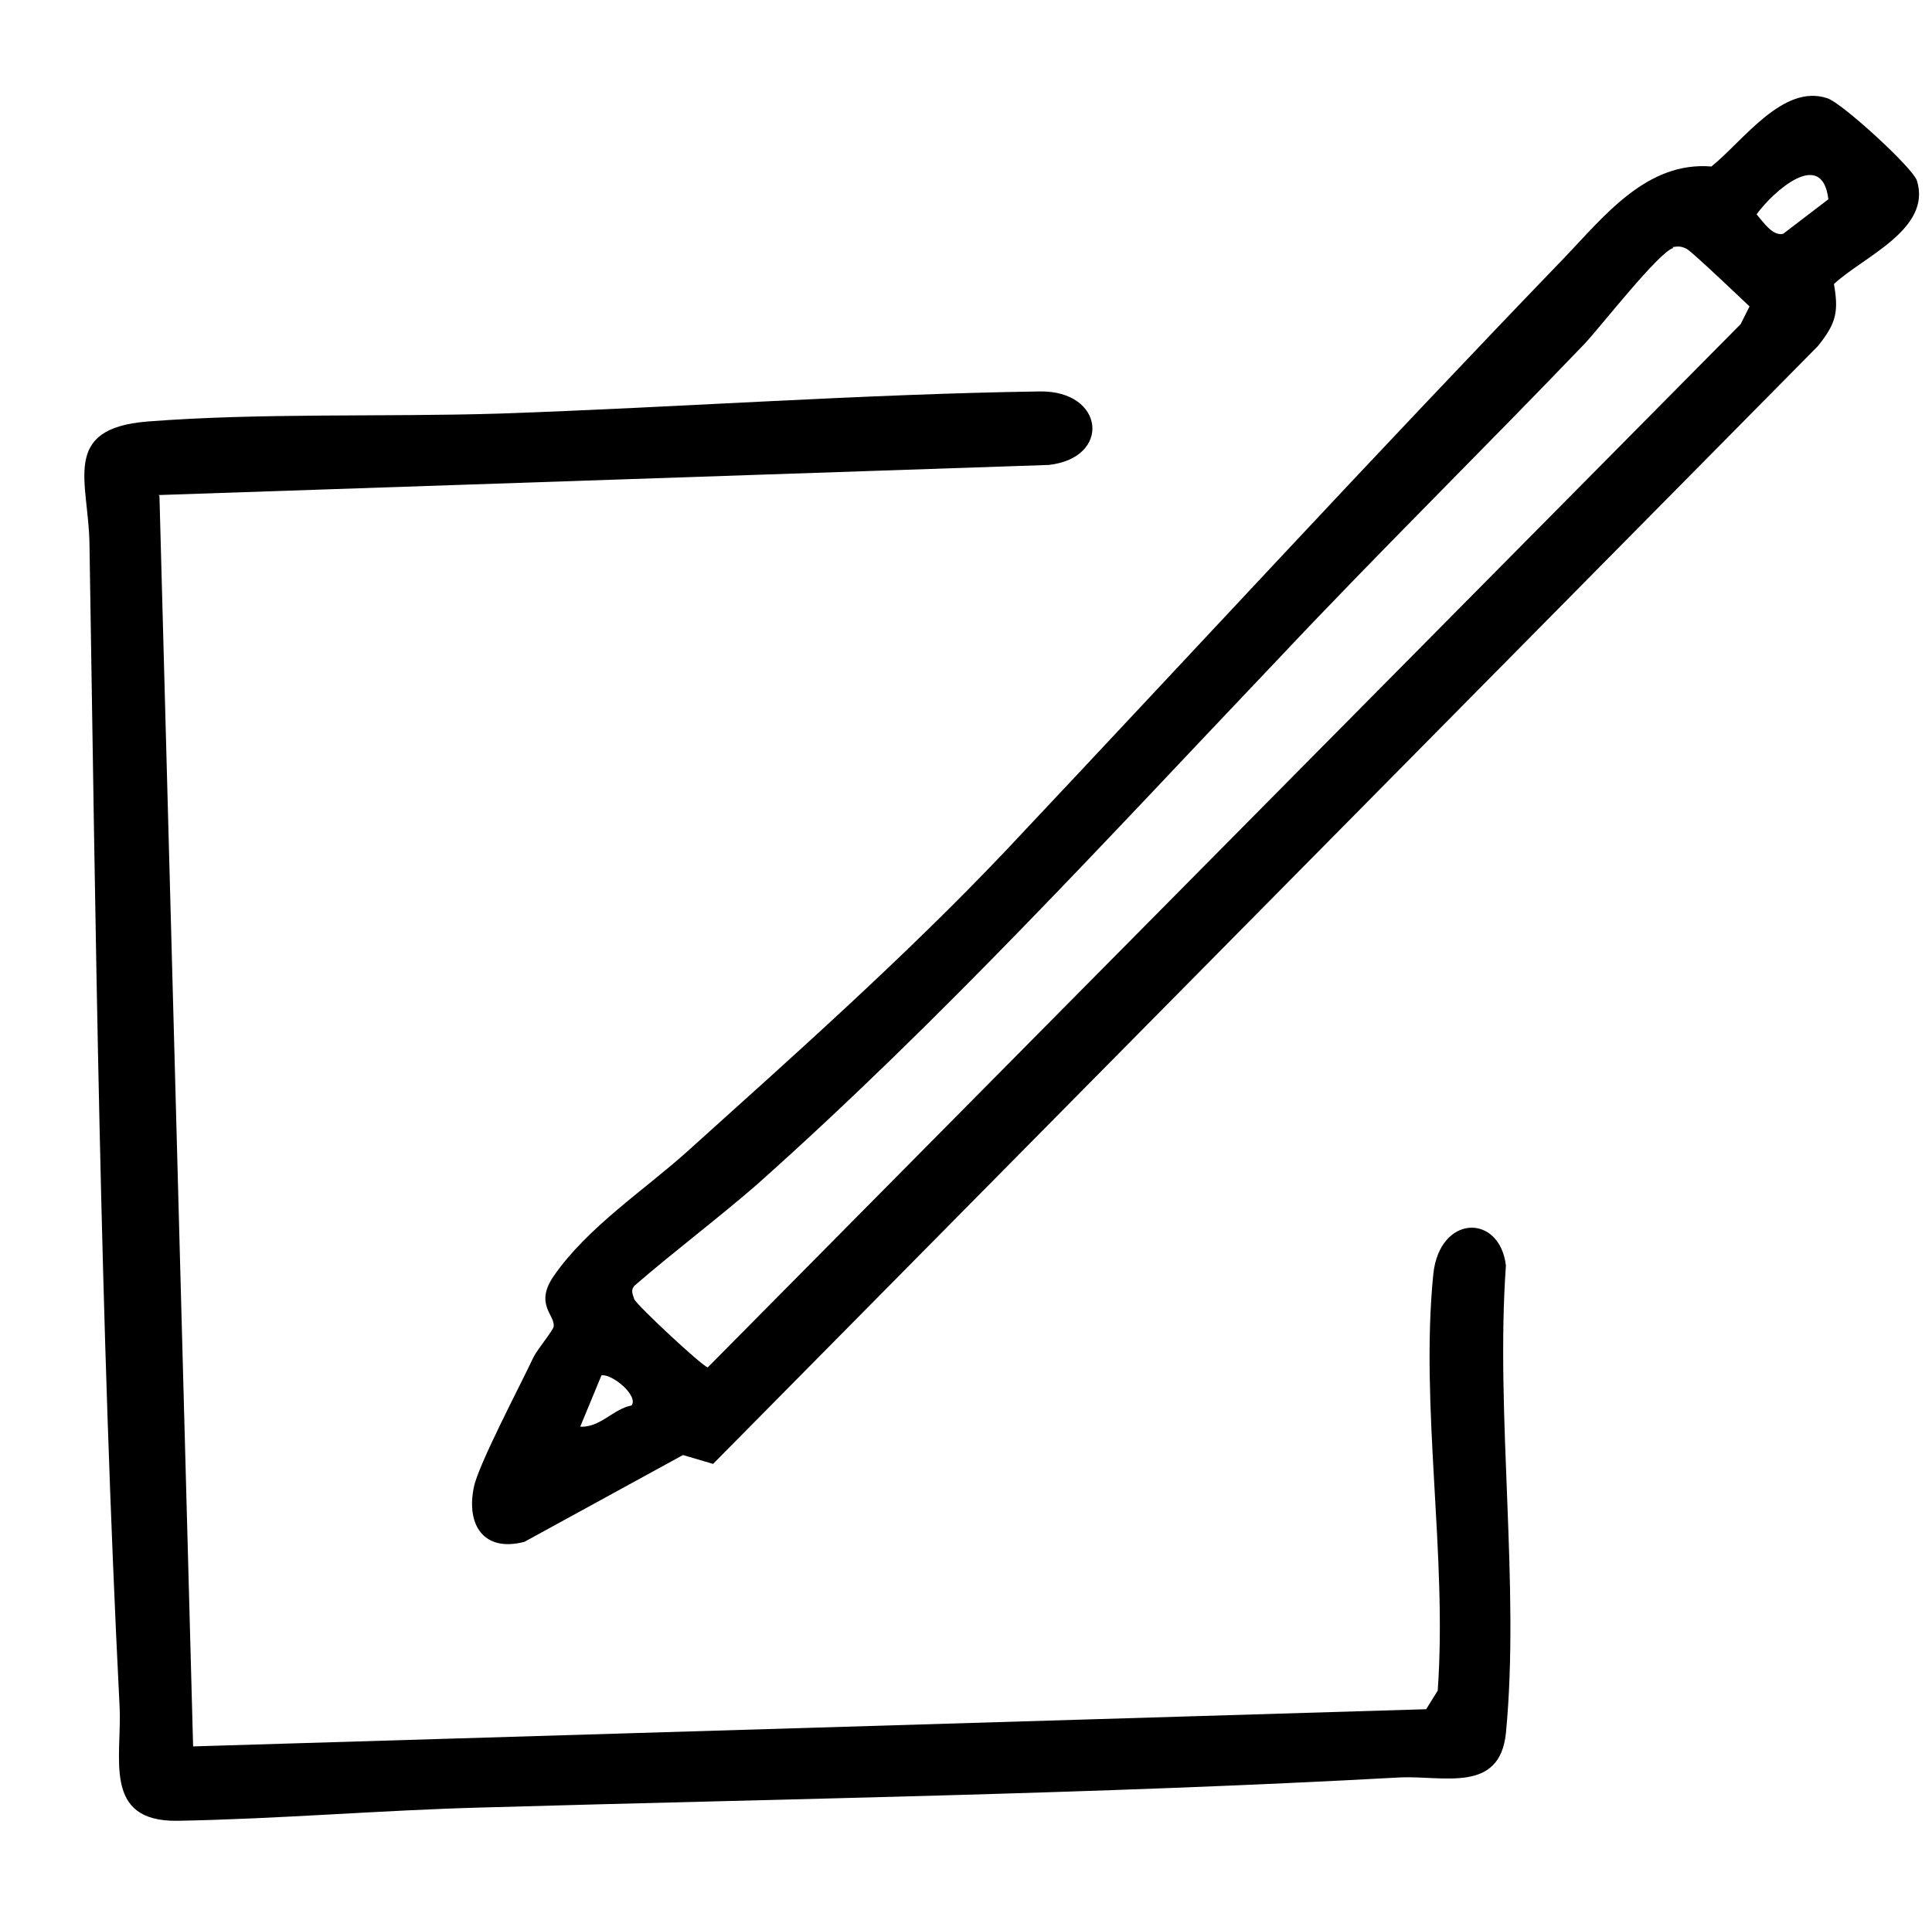
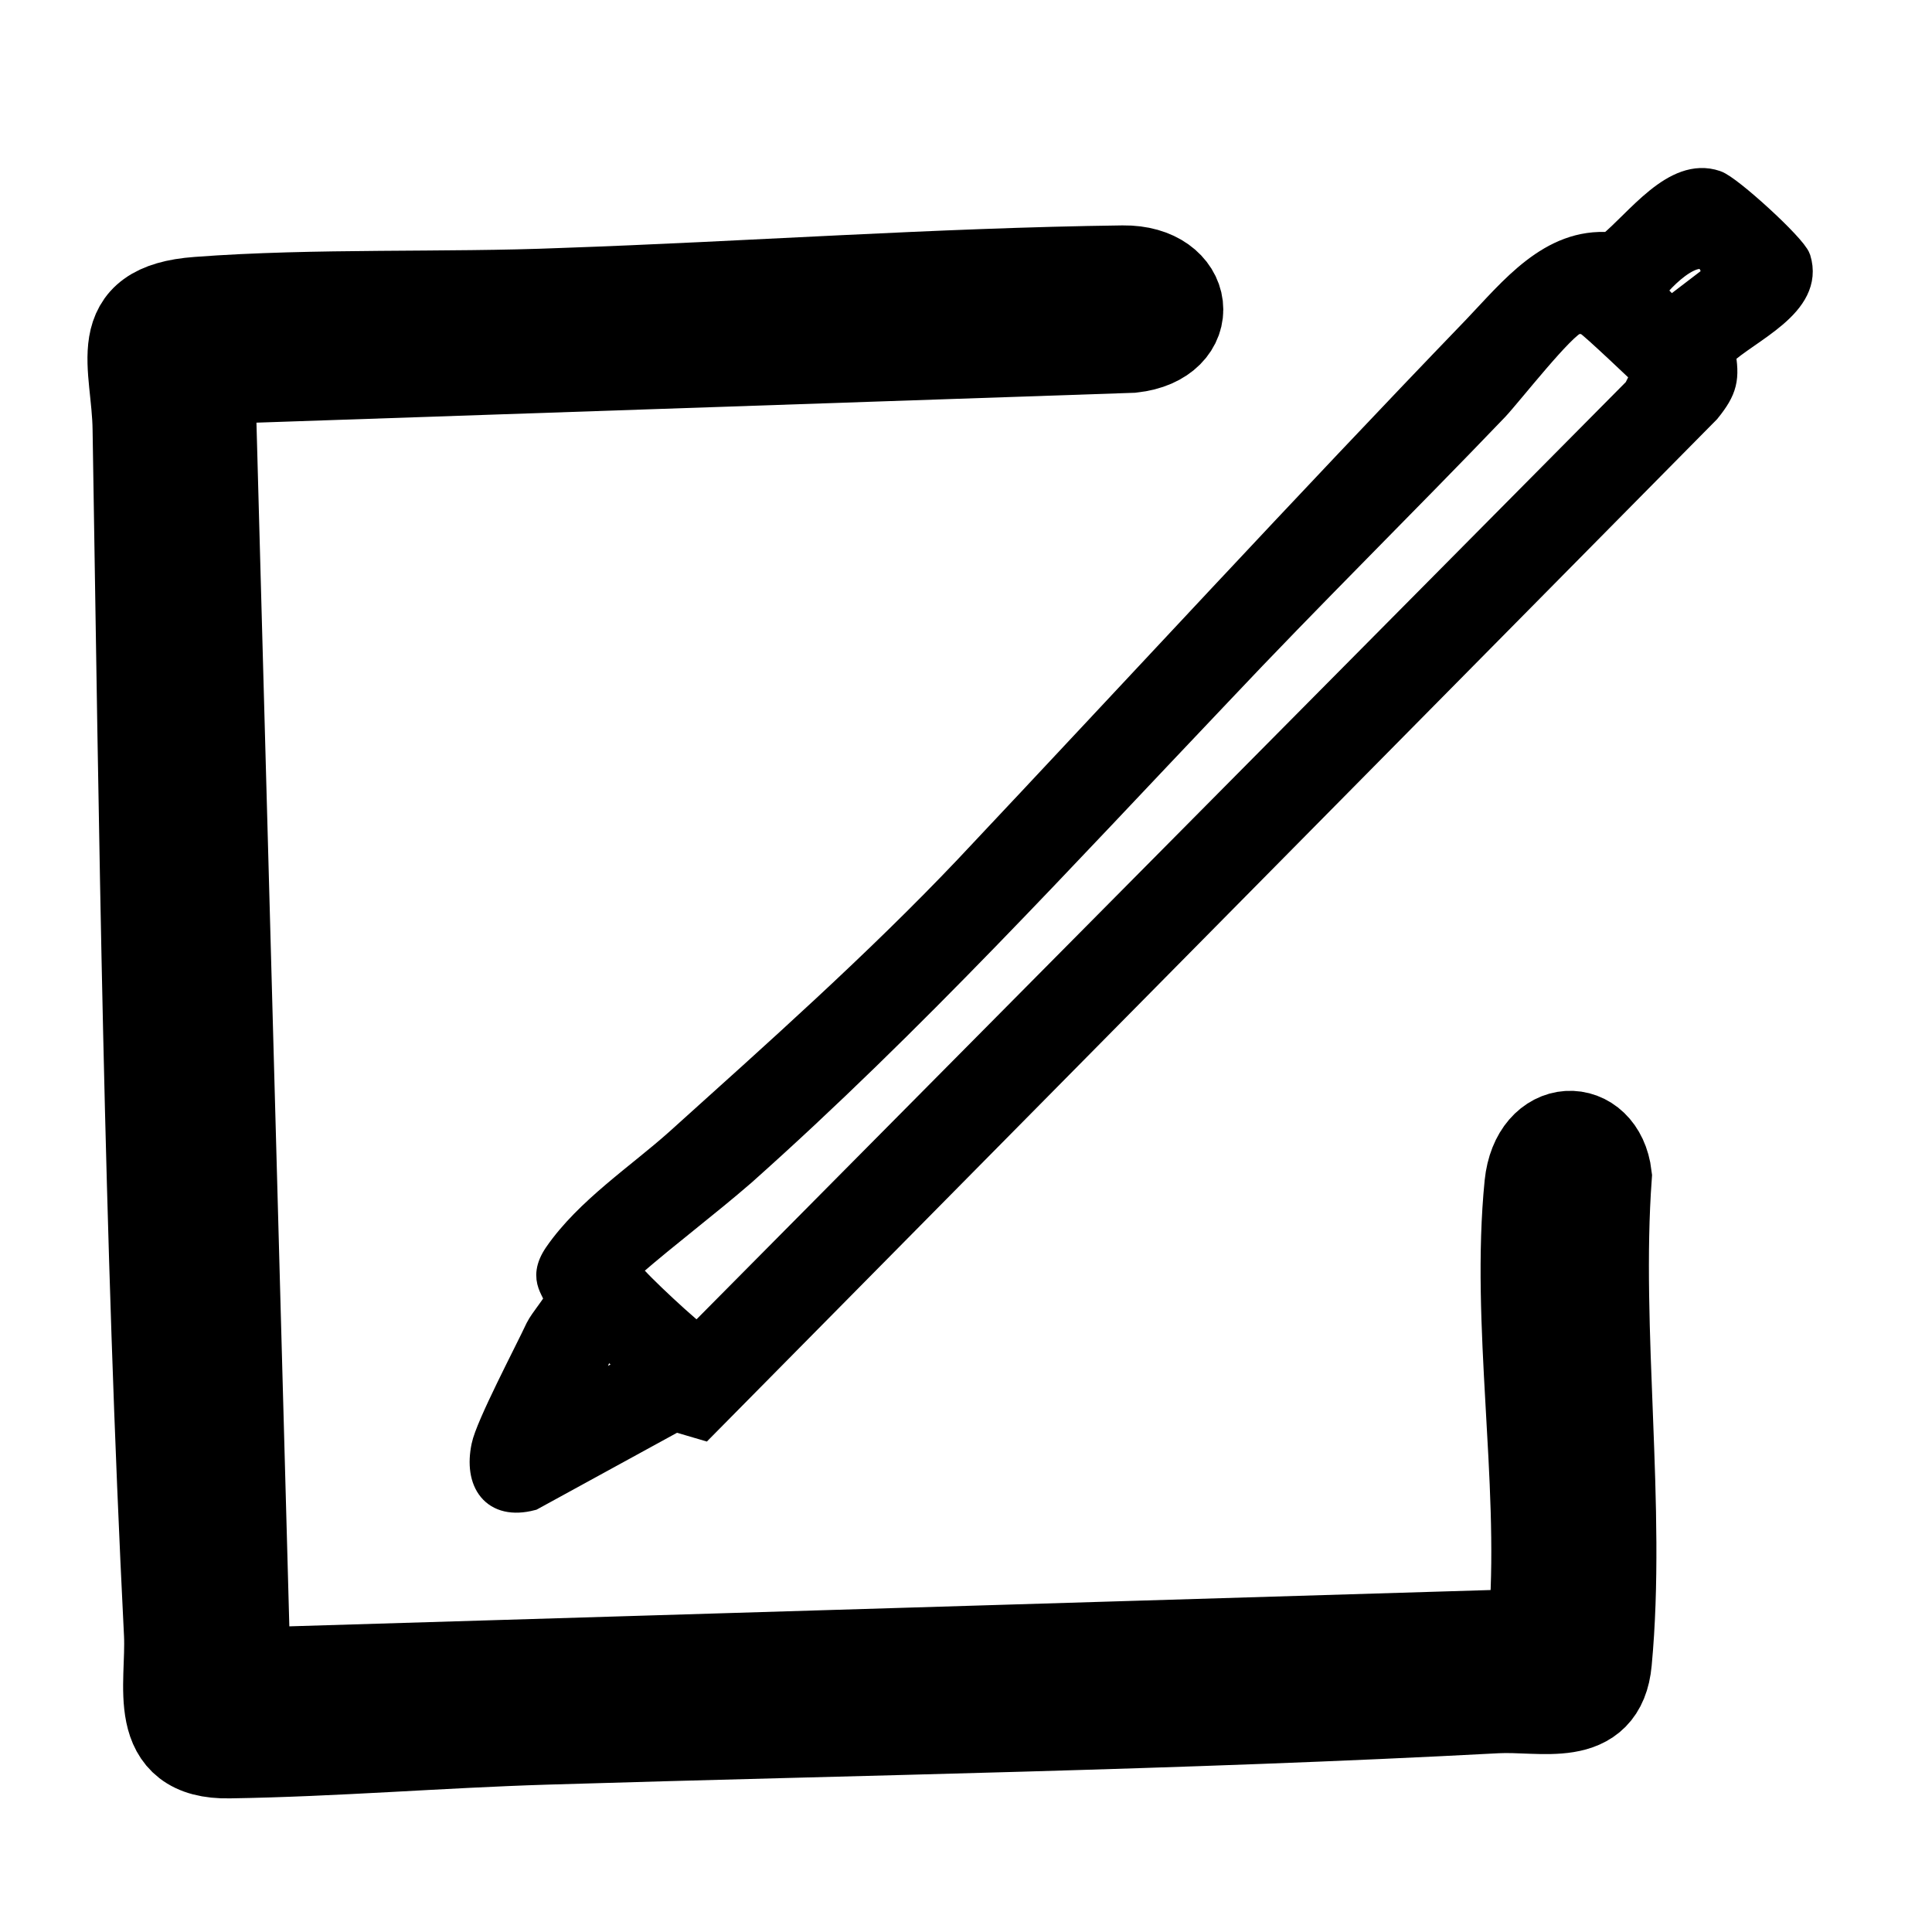
- <svg xmlns="http://www.w3.org/2000/svg" id="Layer_1" data-name="Layer 1" viewBox="0 0 21.81 21.52">
-   <g id="edit">
-     <path d="M1.8,5.6l.38,14.12,13.92-.42.13-.21c.11-1.52-.2-3.2-.05-4.7.07-.68.75-.69.82-.1-.12,1.69.16,3.62,0,5.28-.07.68-.7.48-1.19.5-3.45.19-6.91.24-10.37.34-1.14.03-2.3.13-3.44.15-.85.01-.62-.72-.65-1.29-.22-4.34-.27-8.77-.34-13.13-.01-.7-.33-1.3.65-1.38,1.28-.1,2.68-.05,3.98-.09,2.03-.07,4.08-.22,6.1-.25.73-.01.81.75.1.83l-10.05.34Z" />
-     <path d="M20.7,3.19c.06.33.03.46-.18.72l-12.47,12.62-.34-.1-1.79.98c-.46.12-.66-.19-.57-.62.05-.25.53-1.16.67-1.46.05-.1.22-.3.23-.35.02-.13-.22-.25,0-.57.38-.55,1.02-.97,1.5-1.4,1.21-1.09,2.47-2.21,3.59-3.39,2.11-2.24,4.19-4.5,6.32-6.71.45-.47.93-1.09,1.66-1.03.36-.29.81-.94,1.31-.77.16.05.96.78,1.01.93.17.55-.61.86-.94,1.17ZM20.64,2.25c-.07-.59-.63-.08-.81.17.07.08.18.25.3.22l.51-.39ZM18.89,2.8c-.16.04-.83.9-1,1.08-1.14,1.19-2.31,2.34-3.44,3.54-1.94,2.04-3.8,4.08-5.91,5.96-.45.39-.93.75-1.38,1.14-.04.05-.02.09,0,.15.03.07.77.76.83.77L19.65,3.66l.1-.2s-.66-.63-.71-.65c-.06-.03-.09-.03-.16-.02ZM7.13,15.87c.08-.11-.22-.36-.34-.34l-.24.58c.23.01.37-.2.58-.24Z" />
-   </g>
+ <svg xmlns="http://www.w3.org/2000/svg" id="Layer_1" data-name="Layer 1" viewBox="0 0 24 24">
+   <defs>
+     <style>
+       .cls-1 {
+         stroke-width: .35px;
+       }
+ 
+       .cls-1, .cls-2 {
+         stroke: #000;
+         stroke-miterlimit: 10;
+       }
+ 
+       .cls-2 {
+         stroke-width: 1.14px;
+       }
+     </style>
+   </defs>
+   <path class="cls-2" d="M2.6,4.68l.44,16.11,15.88-.48.15-.23c.12-1.73-.23-3.65-.06-5.36.08-.78.86-.78.94-.11-.14,1.93.18,4.12,0,6.03-.07.77-.79.54-1.36.57-3.94.21-7.88.27-11.82.39-1.3.04-2.62.15-3.92.17-.97.02-.71-.83-.74-1.47-.25-4.95-.31-10-.39-14.97-.01-.8-.37-1.49.74-1.57,1.46-.11,3.06-.05,4.53-.11,2.31-.08,4.65-.25,6.96-.28.83-.01.93.85.11.94l-11.46.39Z" />
+   <path class="cls-1" d="M21.38,4.37c.06.33.03.46-.18.72l-12.47,12.62-.34-.1-1.79.98c-.46.12-.66-.19-.57-.62.05-.25.53-1.16.67-1.46.05-.1.22-.3.23-.35.02-.13-.22-.25,0-.57.38-.55,1.02-.97,1.5-1.4,1.21-1.09,2.47-2.21,3.59-3.39,2.11-2.24,4.19-4.5,6.32-6.71.45-.47.93-1.09,1.66-1.03.36-.29.81-.94,1.31-.77.16.05.96.78,1.01.93.17.55-.61.86-.94,1.17ZM21.32,3.44c-.07-.59-.63-.08-.81.17.07.08.18.25.3.22l.51-.39ZM19.57,3.98c-.16.04-.83.9-1,1.08-1.14,1.19-2.31,2.34-3.44,3.54-1.94,2.04-3.8,4.08-5.91,5.96-.45.39-.93.75-1.38,1.14-.04.05-.02.09,0,.15.03.07.77.76.83.77l11.67-11.77.1-.2s-.66-.63-.71-.65c-.06-.03-.09-.03-.16-.02ZM7.81,17.05c.08-.11-.22-.36-.34-.34l-.24.58c.23.01.37-.2.58-.24Z" />
</svg>
